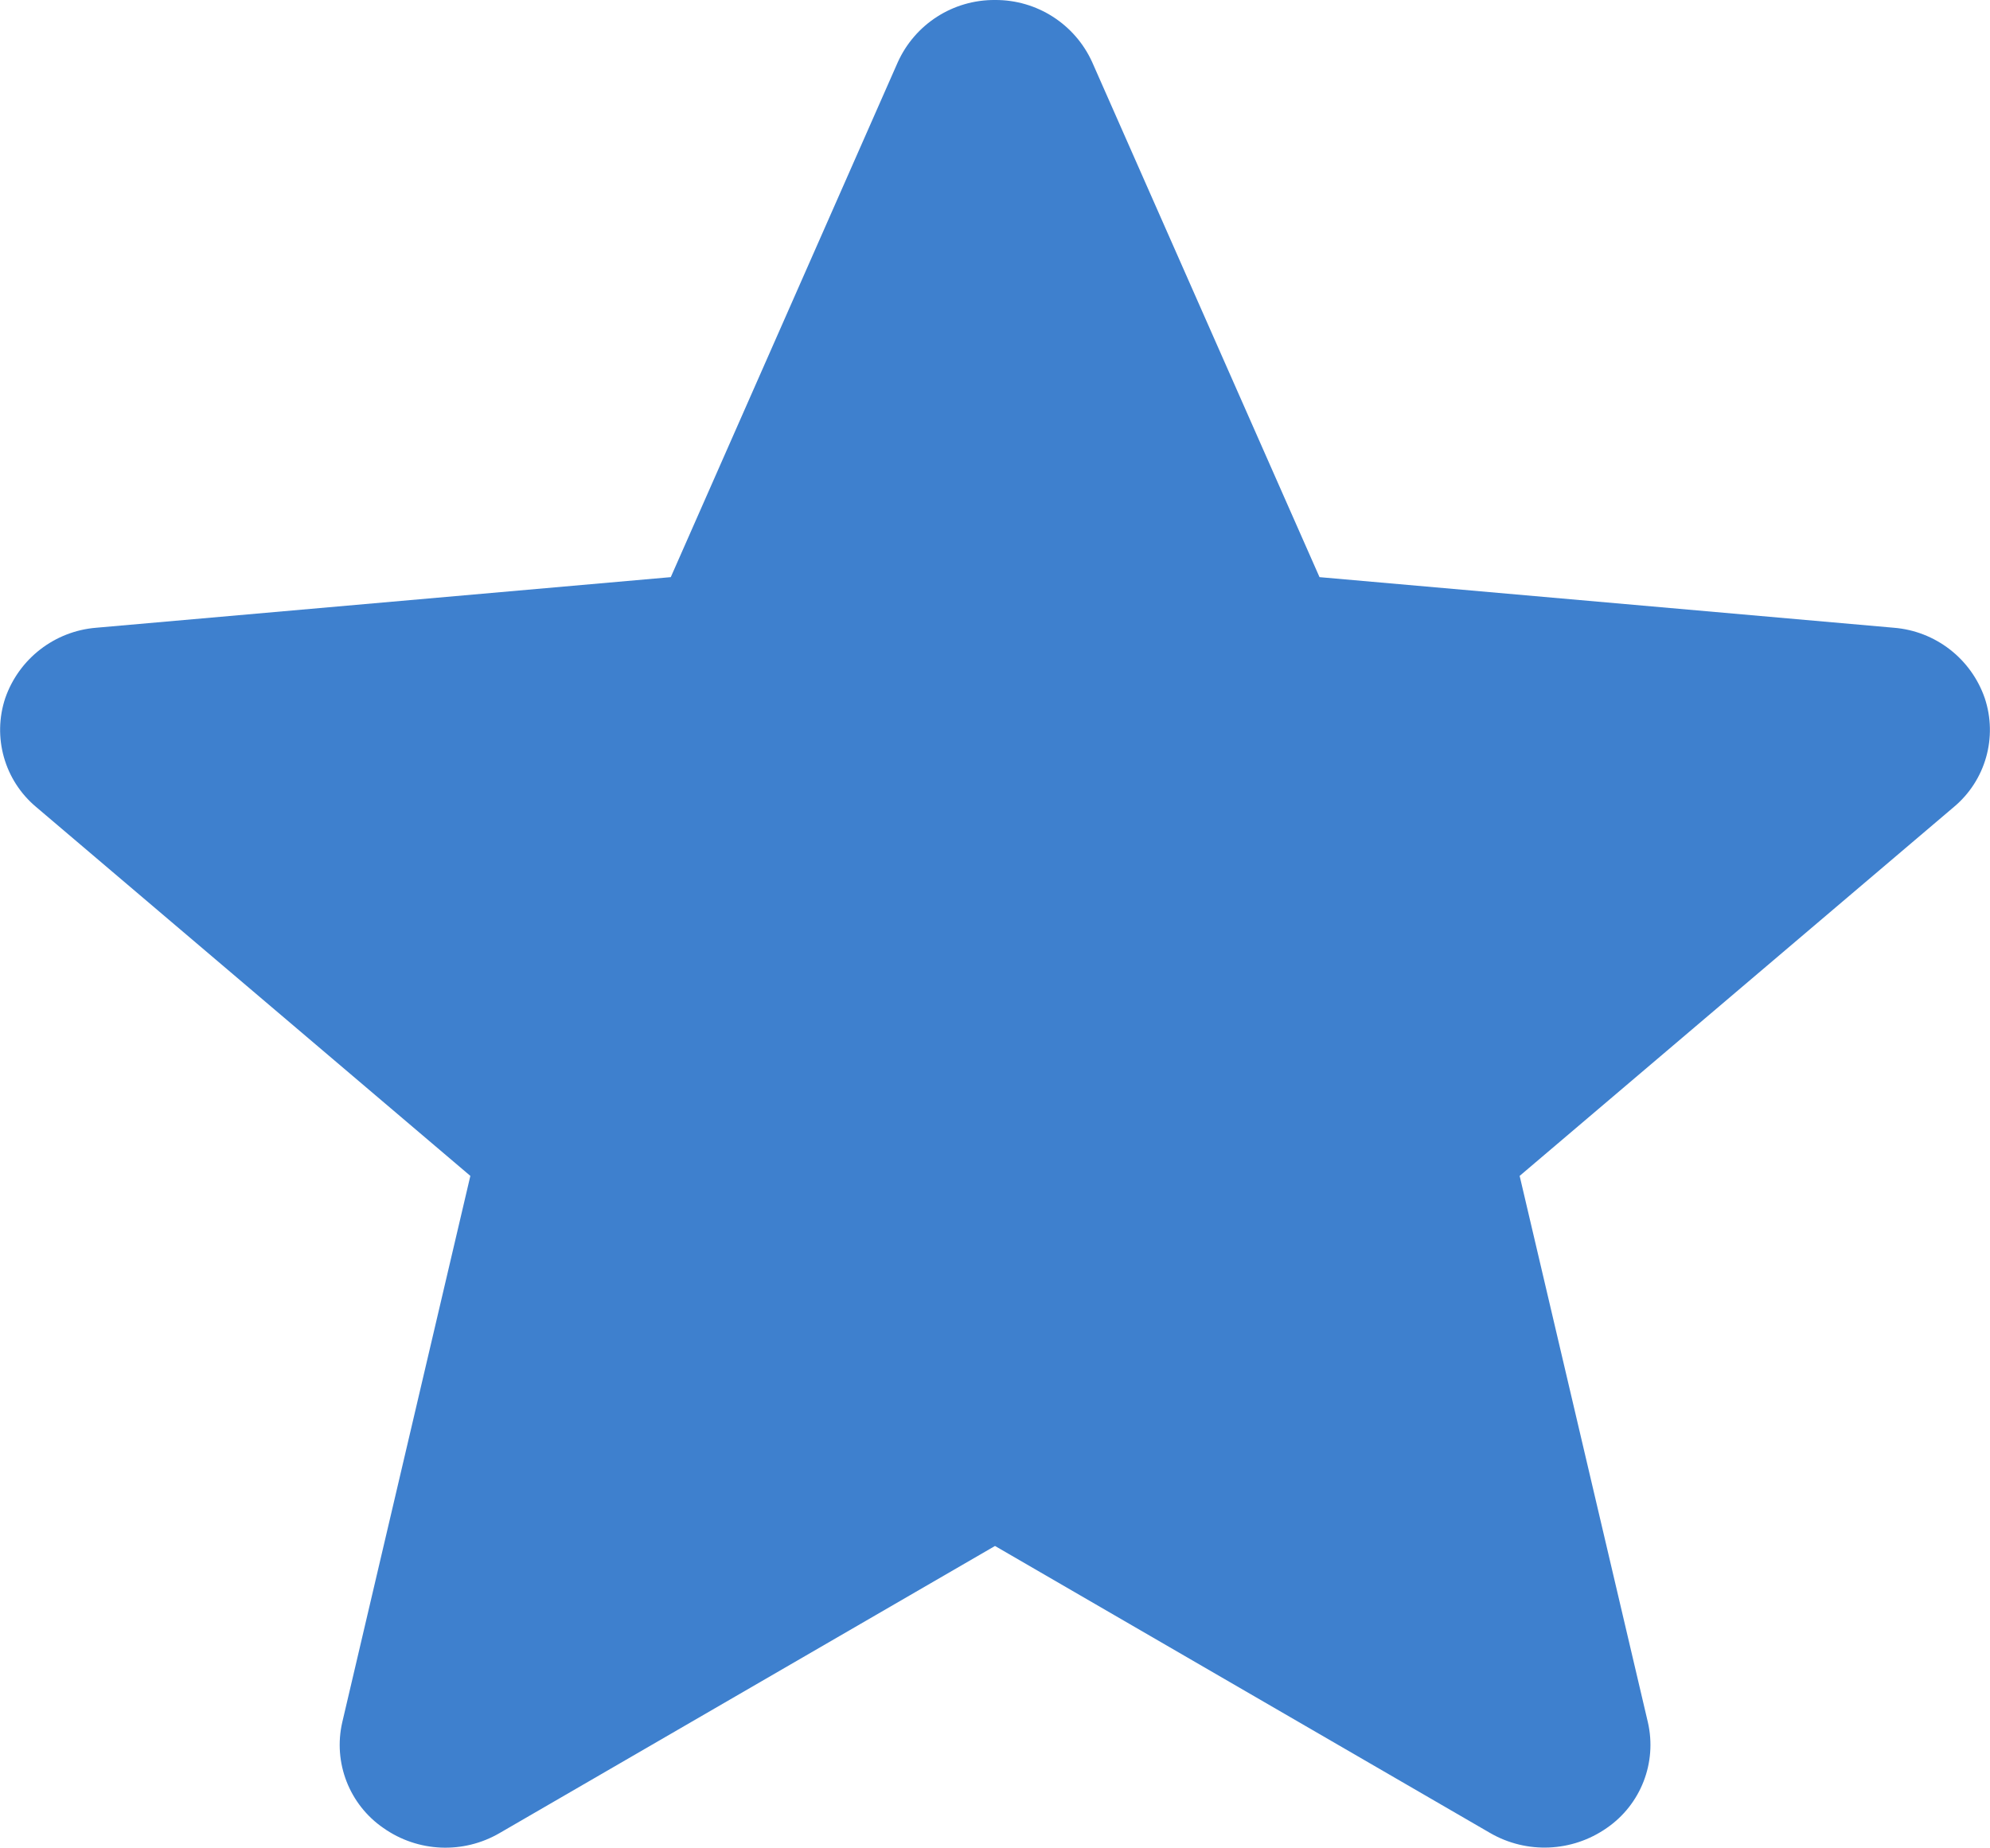
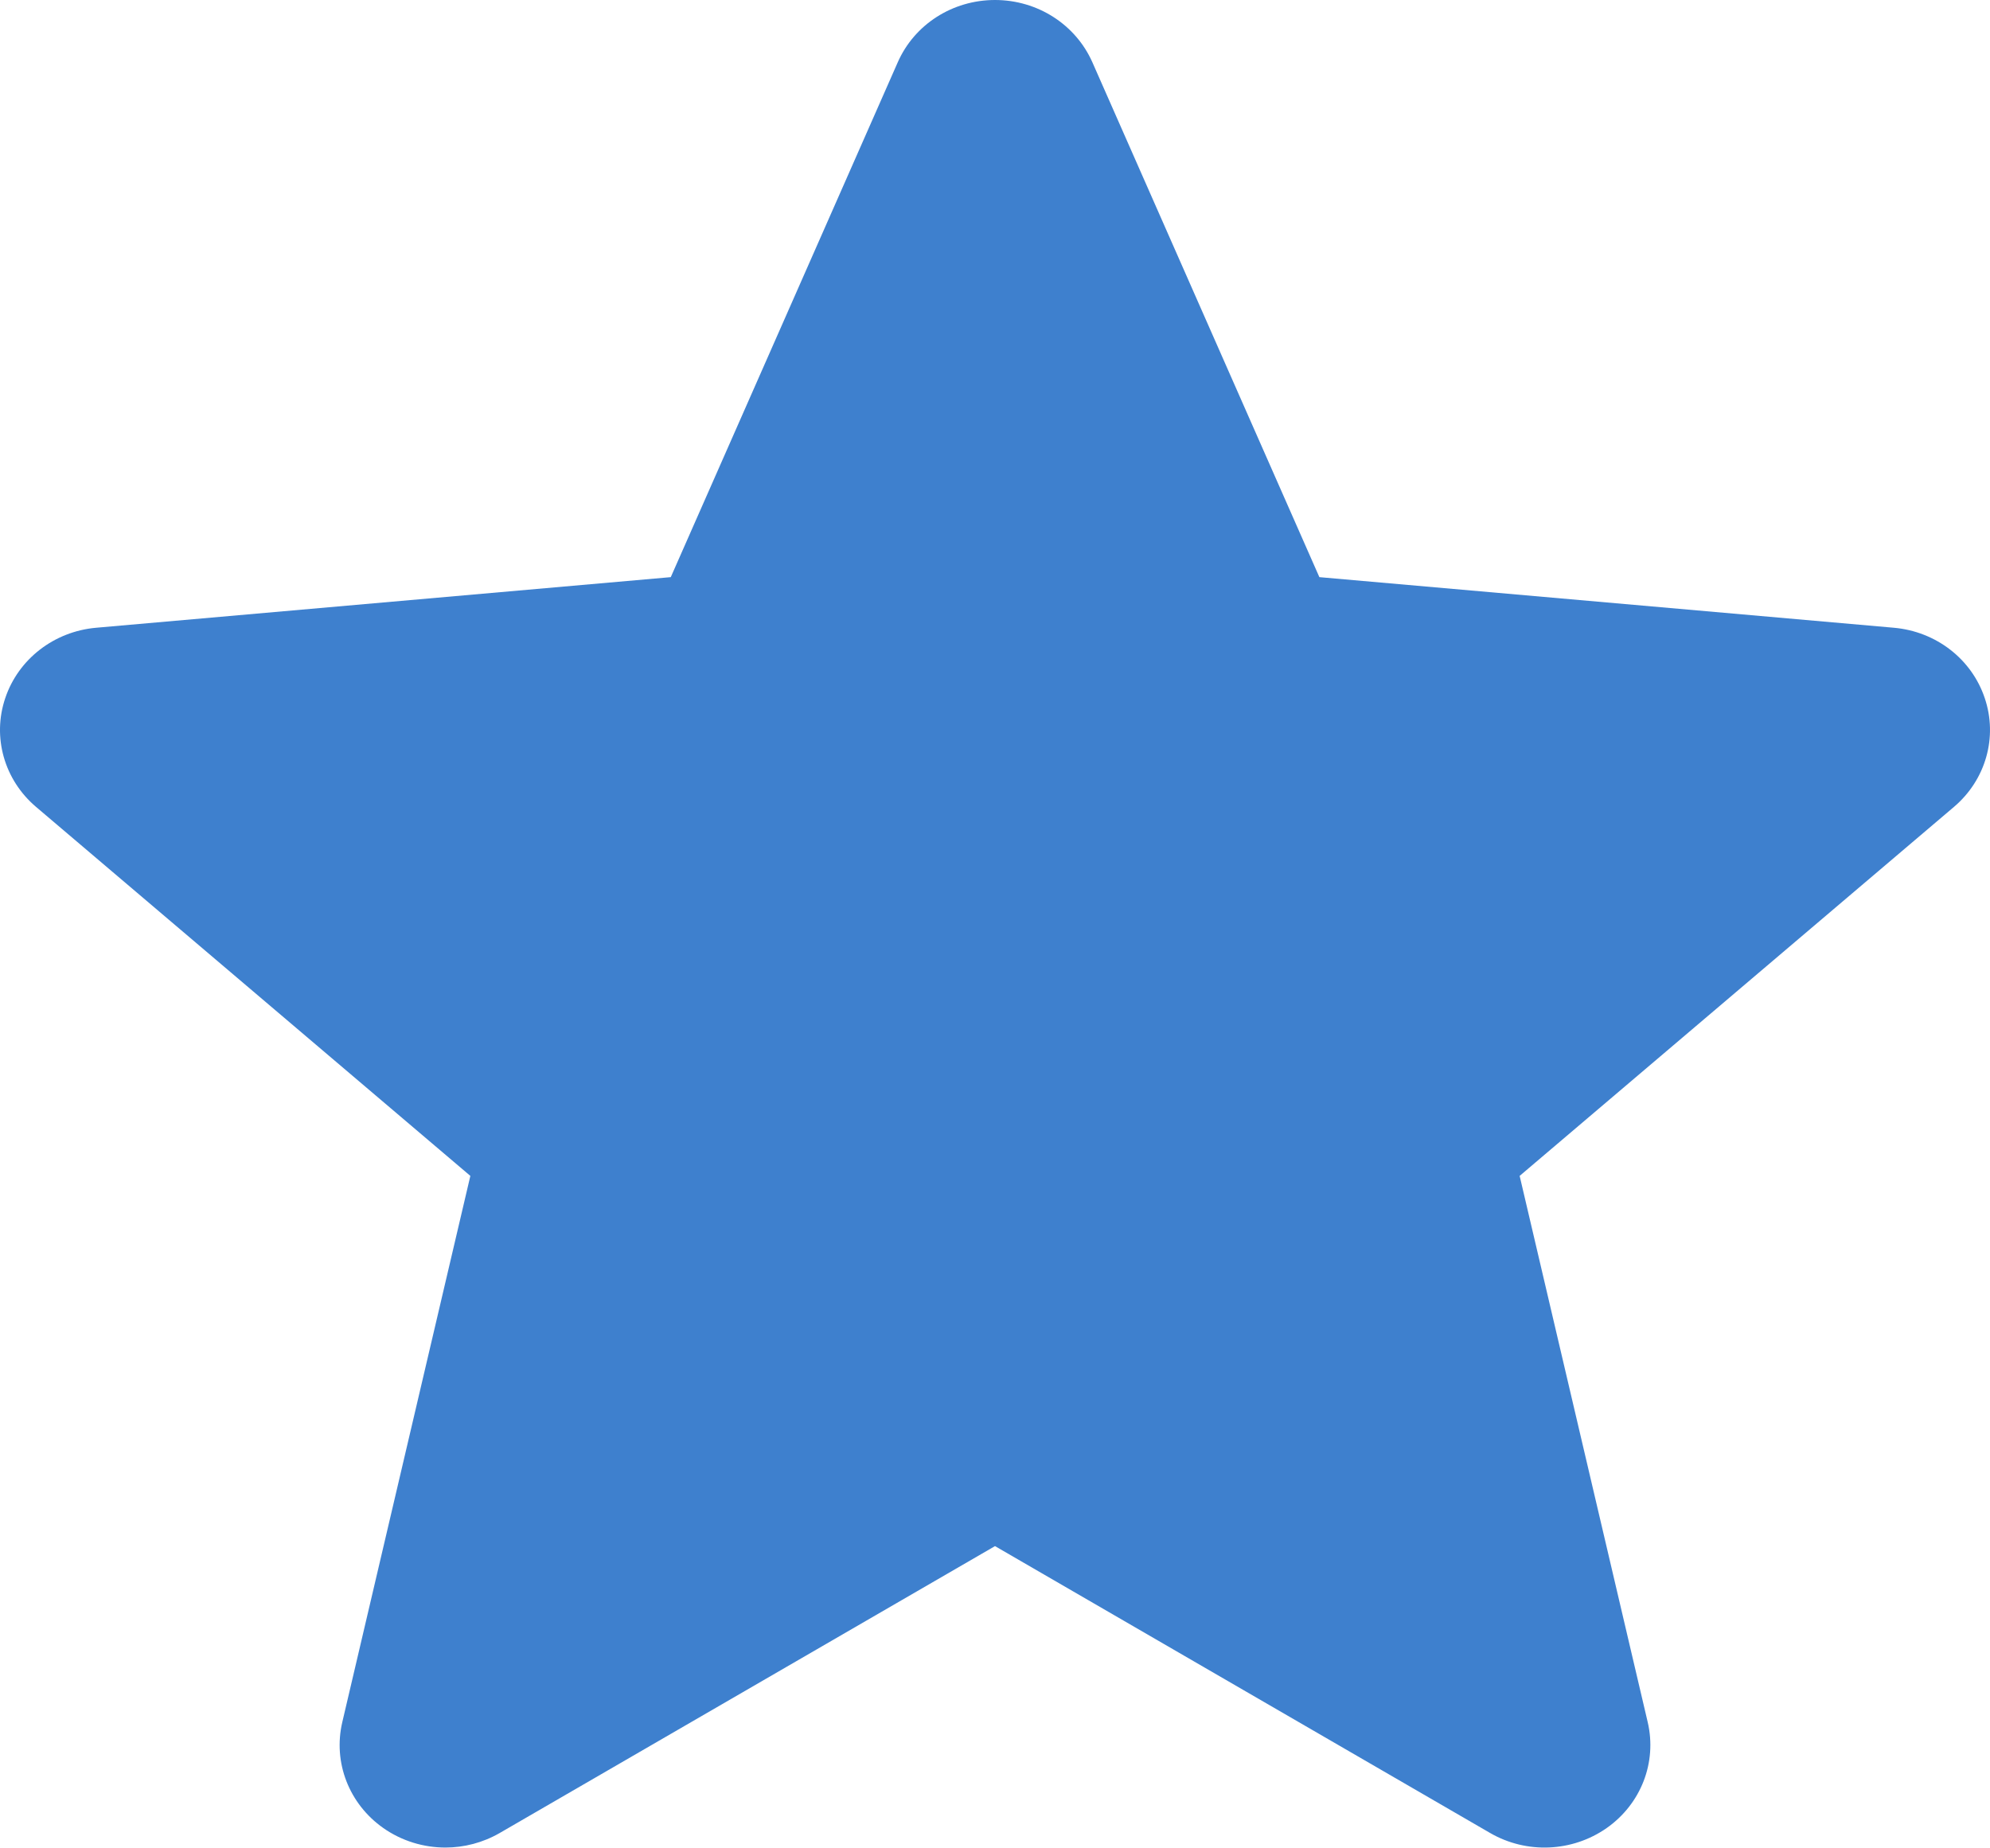
- <svg xmlns="http://www.w3.org/2000/svg" width="14" height="13" fill="none">
-   <path d="M13.963 4.912a.739.739 0 00-.64-.495l-4.04-.356L7.684.438A.745.745 0 007 0a.744.744 0 00-.684.438L4.719 4.061l-4.042.356a.741.741 0 00-.64.495.708.708 0 00.217.766l3.055 2.596-.901 3.844a.71.71 0 00.29.745.757.757 0 00.817.035L7 10.878l3.484 2.02a.764.764 0 00.819-.035.71.71 0 00.29-.745l-.902-3.844 3.055-2.596a.707.707 0 00.217-.766z" fill="#3E80CE" />
+ <svg xmlns="http://www.w3.org/2000/svg" width="14" height="13" viewBox="0 0 14 13" fill="none">
+   <path d="M13.963 4.912C13.871 4.637 13.62 4.443 13.323 4.417L9.282 4.061L7.685 0.438C7.567 0.172 7.299 0 7 0C6.701 0 6.433 0.172 6.316 0.438L4.719 4.061L0.677 4.417C0.38 4.443 0.129 4.638 0.037 4.912C-0.056 5.187 0.03 5.488 0.254 5.678L3.309 8.274L2.408 12.118C2.342 12.401 2.455 12.693 2.697 12.863C2.827 12.954 2.98 13 3.134 13C3.265 13 3.397 12.966 3.515 12.898L7 10.879L10.484 12.898C10.74 13.046 11.061 13.032 11.303 12.863C11.545 12.693 11.658 12.401 11.592 12.118L10.691 8.274L13.746 5.678C13.97 5.488 14.056 5.187 13.963 4.912Z" fill="#3E80CE" />
</svg>
